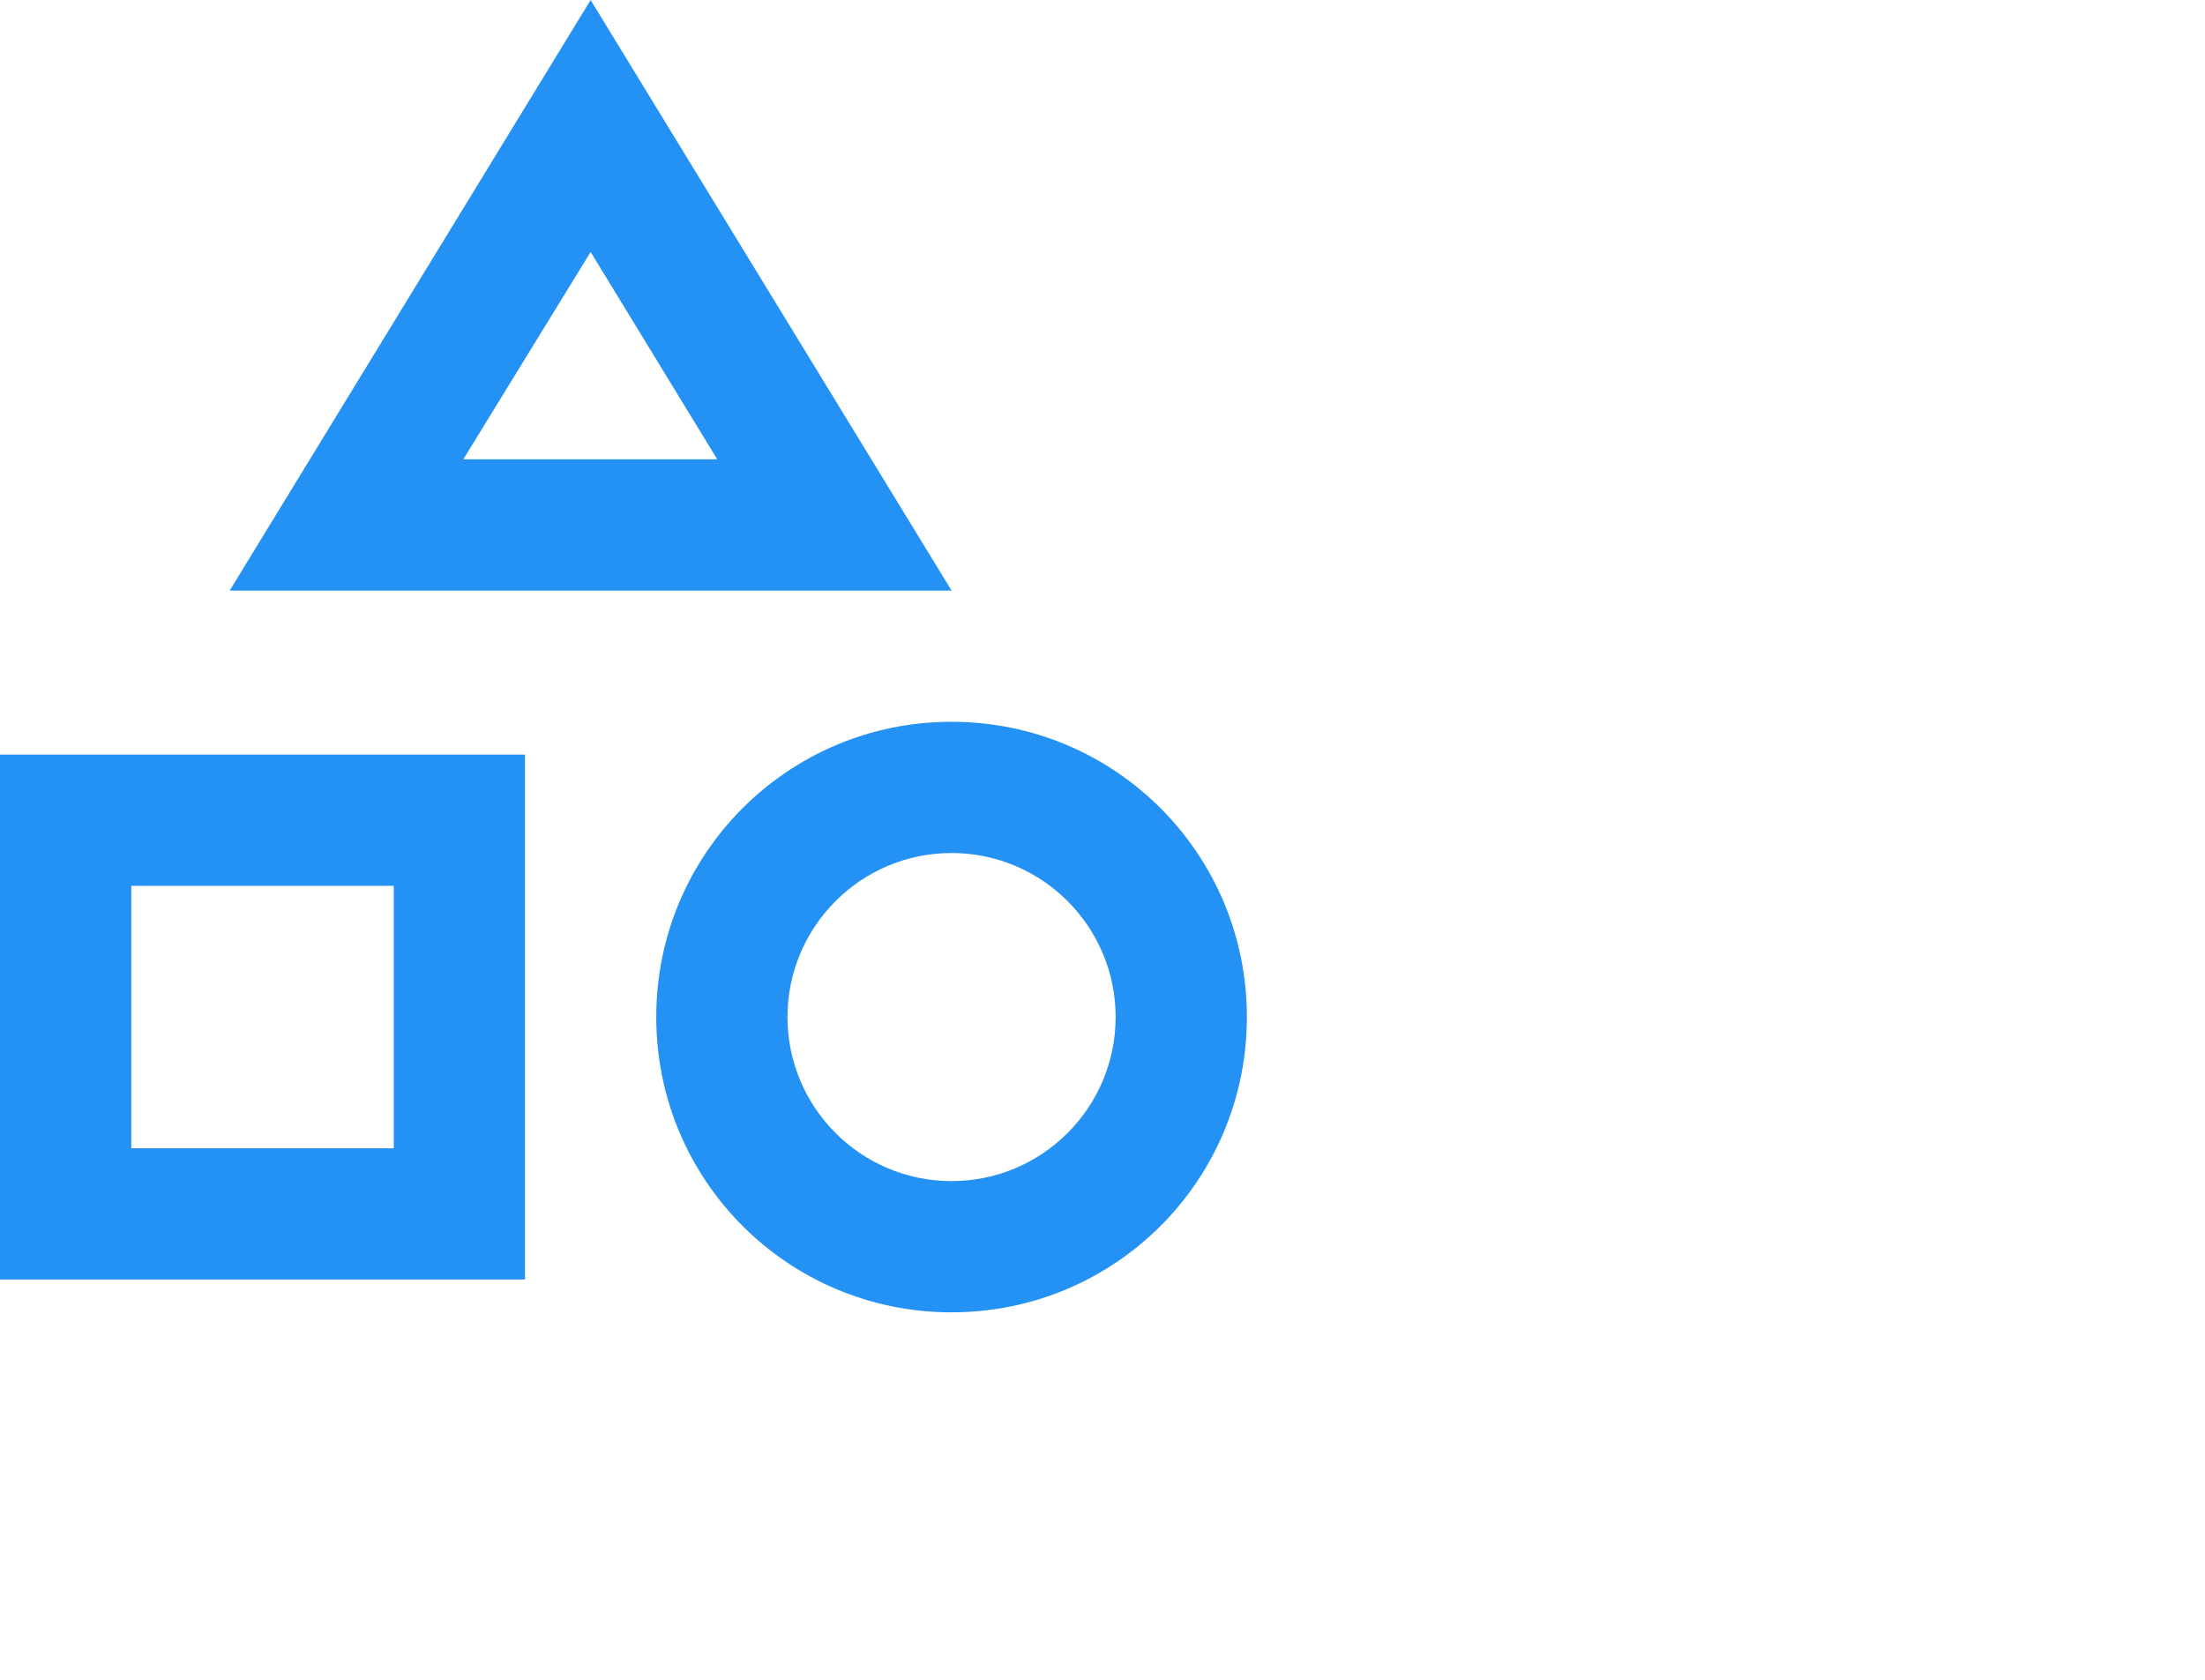
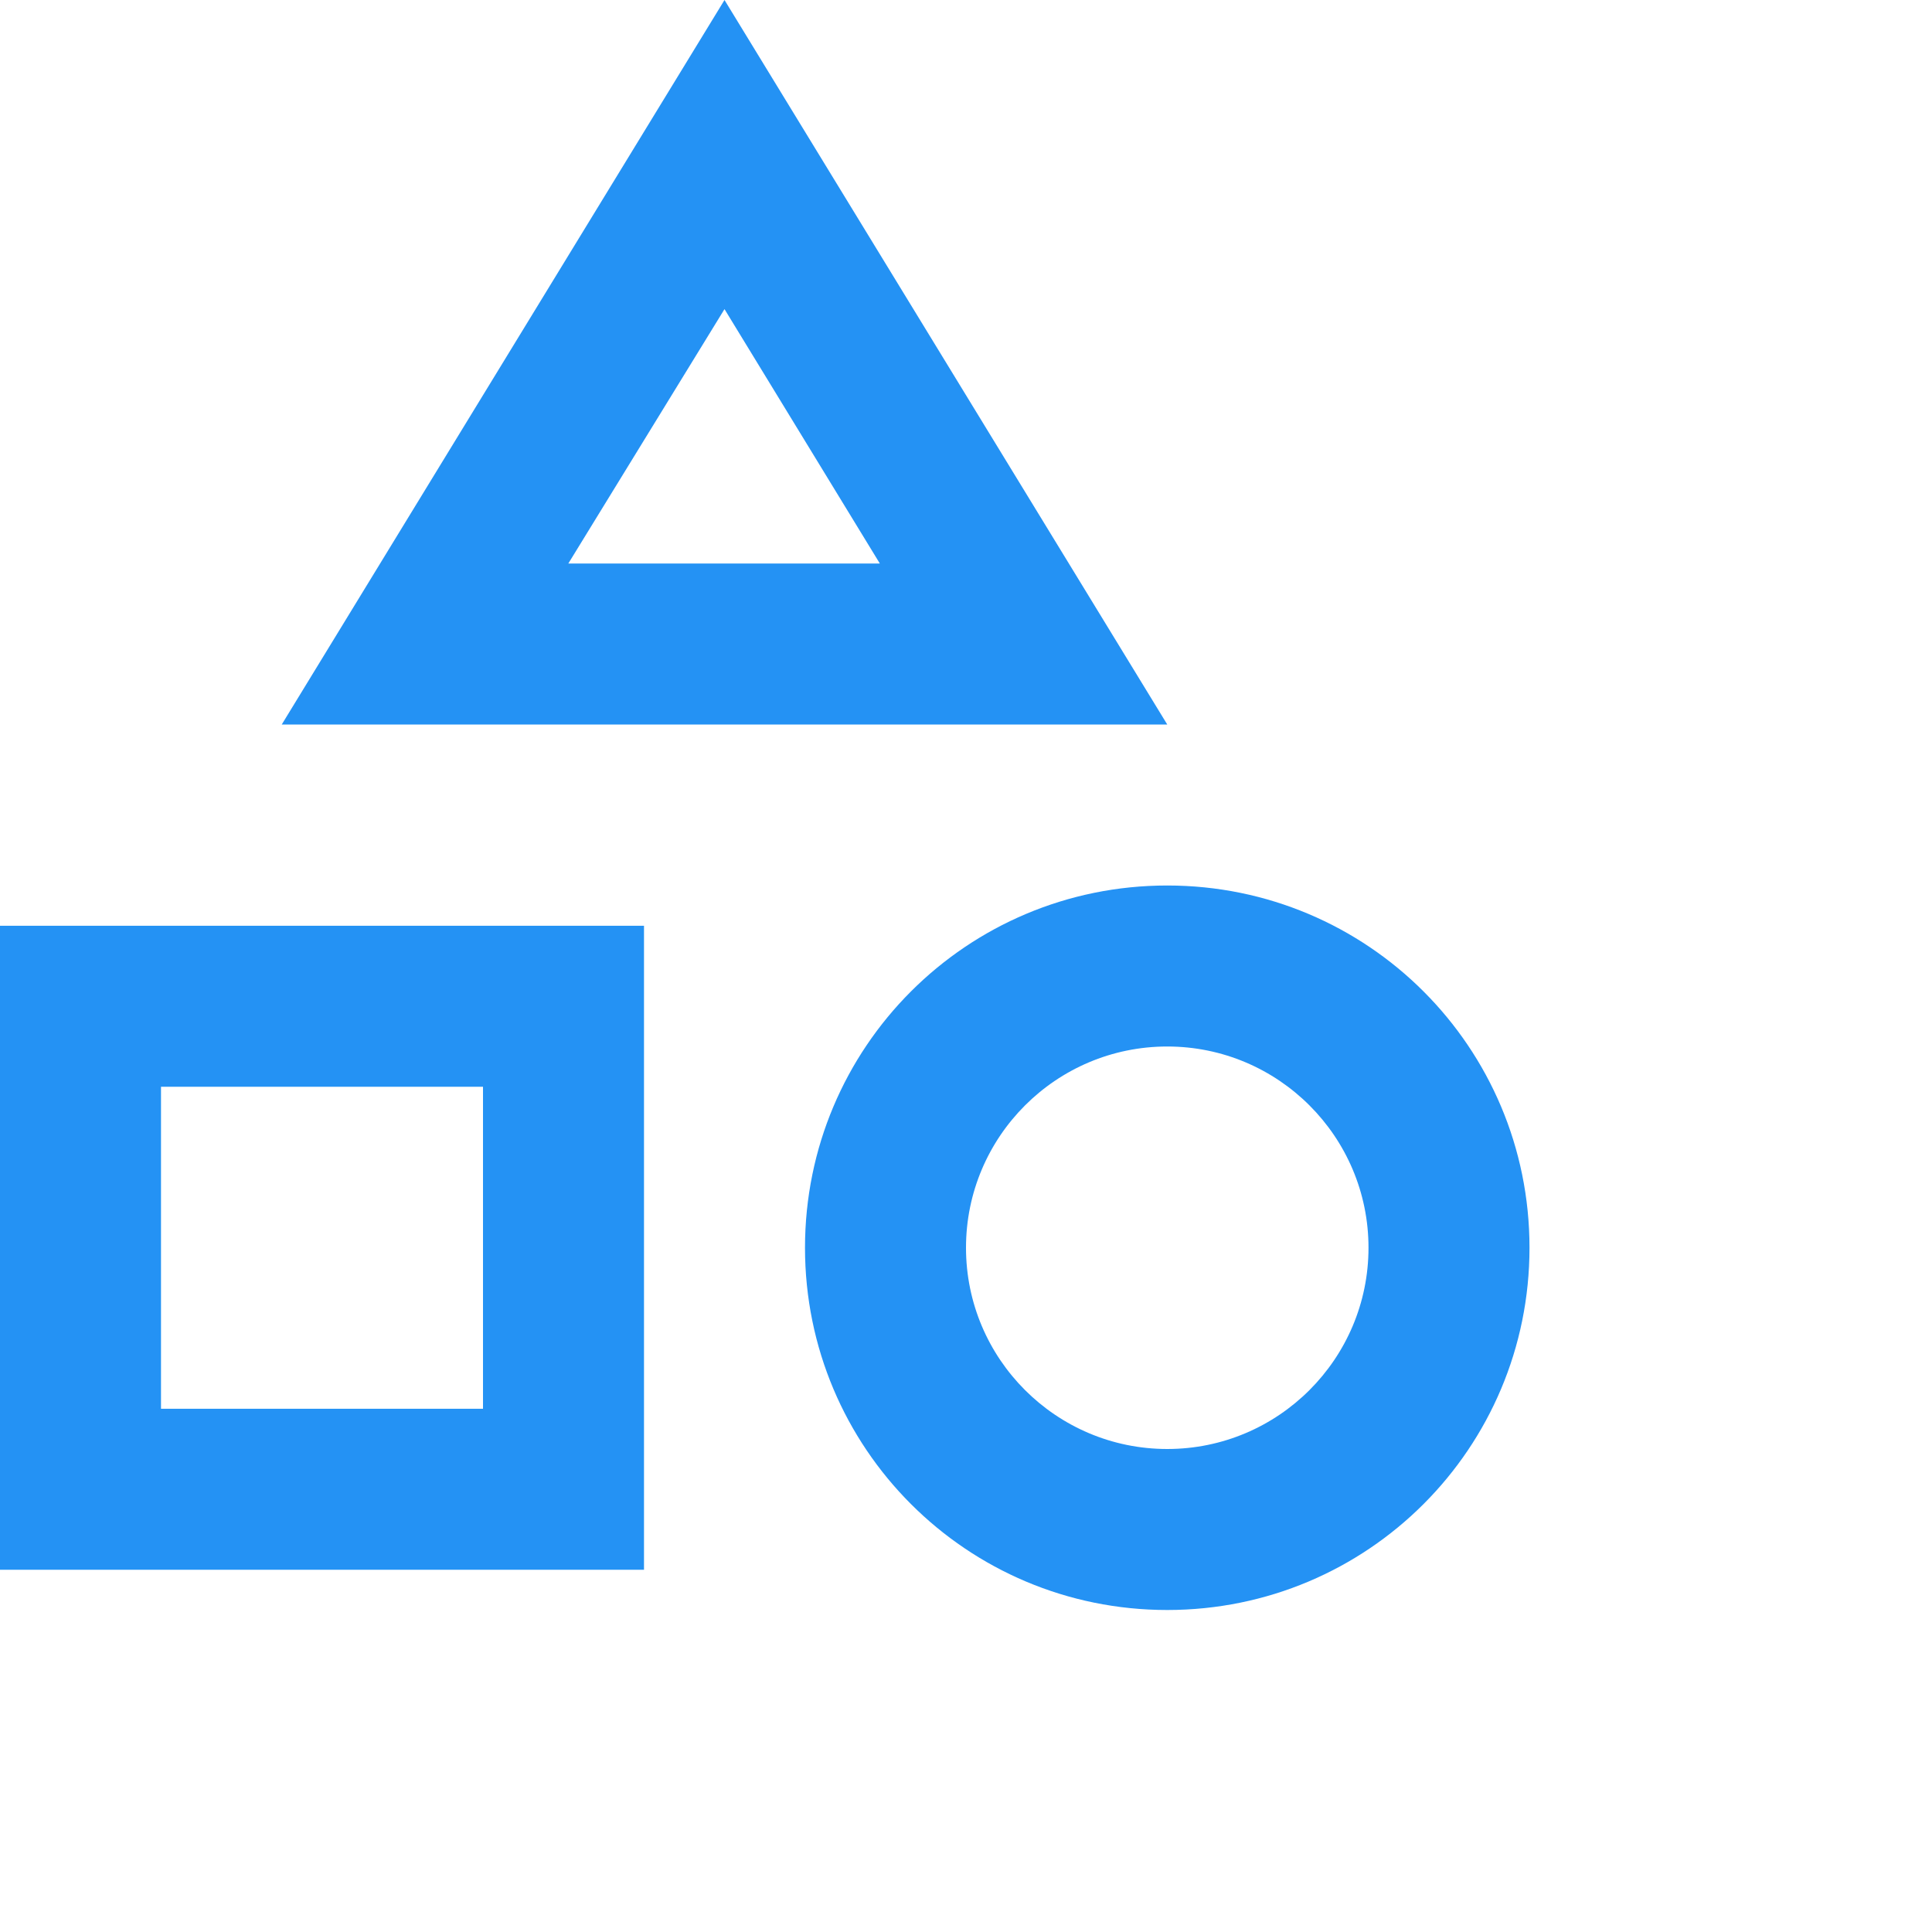
- <svg xmlns="http://www.w3.org/2000/svg" width="42" height="32" viewBox="0 0 42 32" fill="none">
+ <svg xmlns="http://www.w3.org/2000/svg" width="30" height="30" viewBox="0 0 30 30" fill="none">
  <g id="category_24px">
    <path id="icon/maps/category_24px" fill-rule="evenodd" clip-rule="evenodd" d="M4.375 11.25L11.25 0L18.125 11.25H4.375ZM13.662 8.75L11.25 4.8L8.825 8.75H13.662ZM18.125 13.75C15.012 13.75 12.5 16.262 12.5 19.375C12.5 22.488 15.012 25 18.125 25C21.238 25 23.75 22.488 23.75 19.375C23.75 16.262 21.238 13.75 18.125 13.75ZM15 19.375C15 21.1 16.4 22.5 18.125 22.5C19.85 22.5 21.25 21.1 21.25 19.375C21.25 17.65 19.85 16.25 18.125 16.25C16.4 16.25 15 17.65 15 19.375ZM0 24.375H10V14.375H0V24.375ZM7.5 16.875H2.5V21.875H7.5V16.875Z" fill="#2492F4" />
  </g>
</svg>
